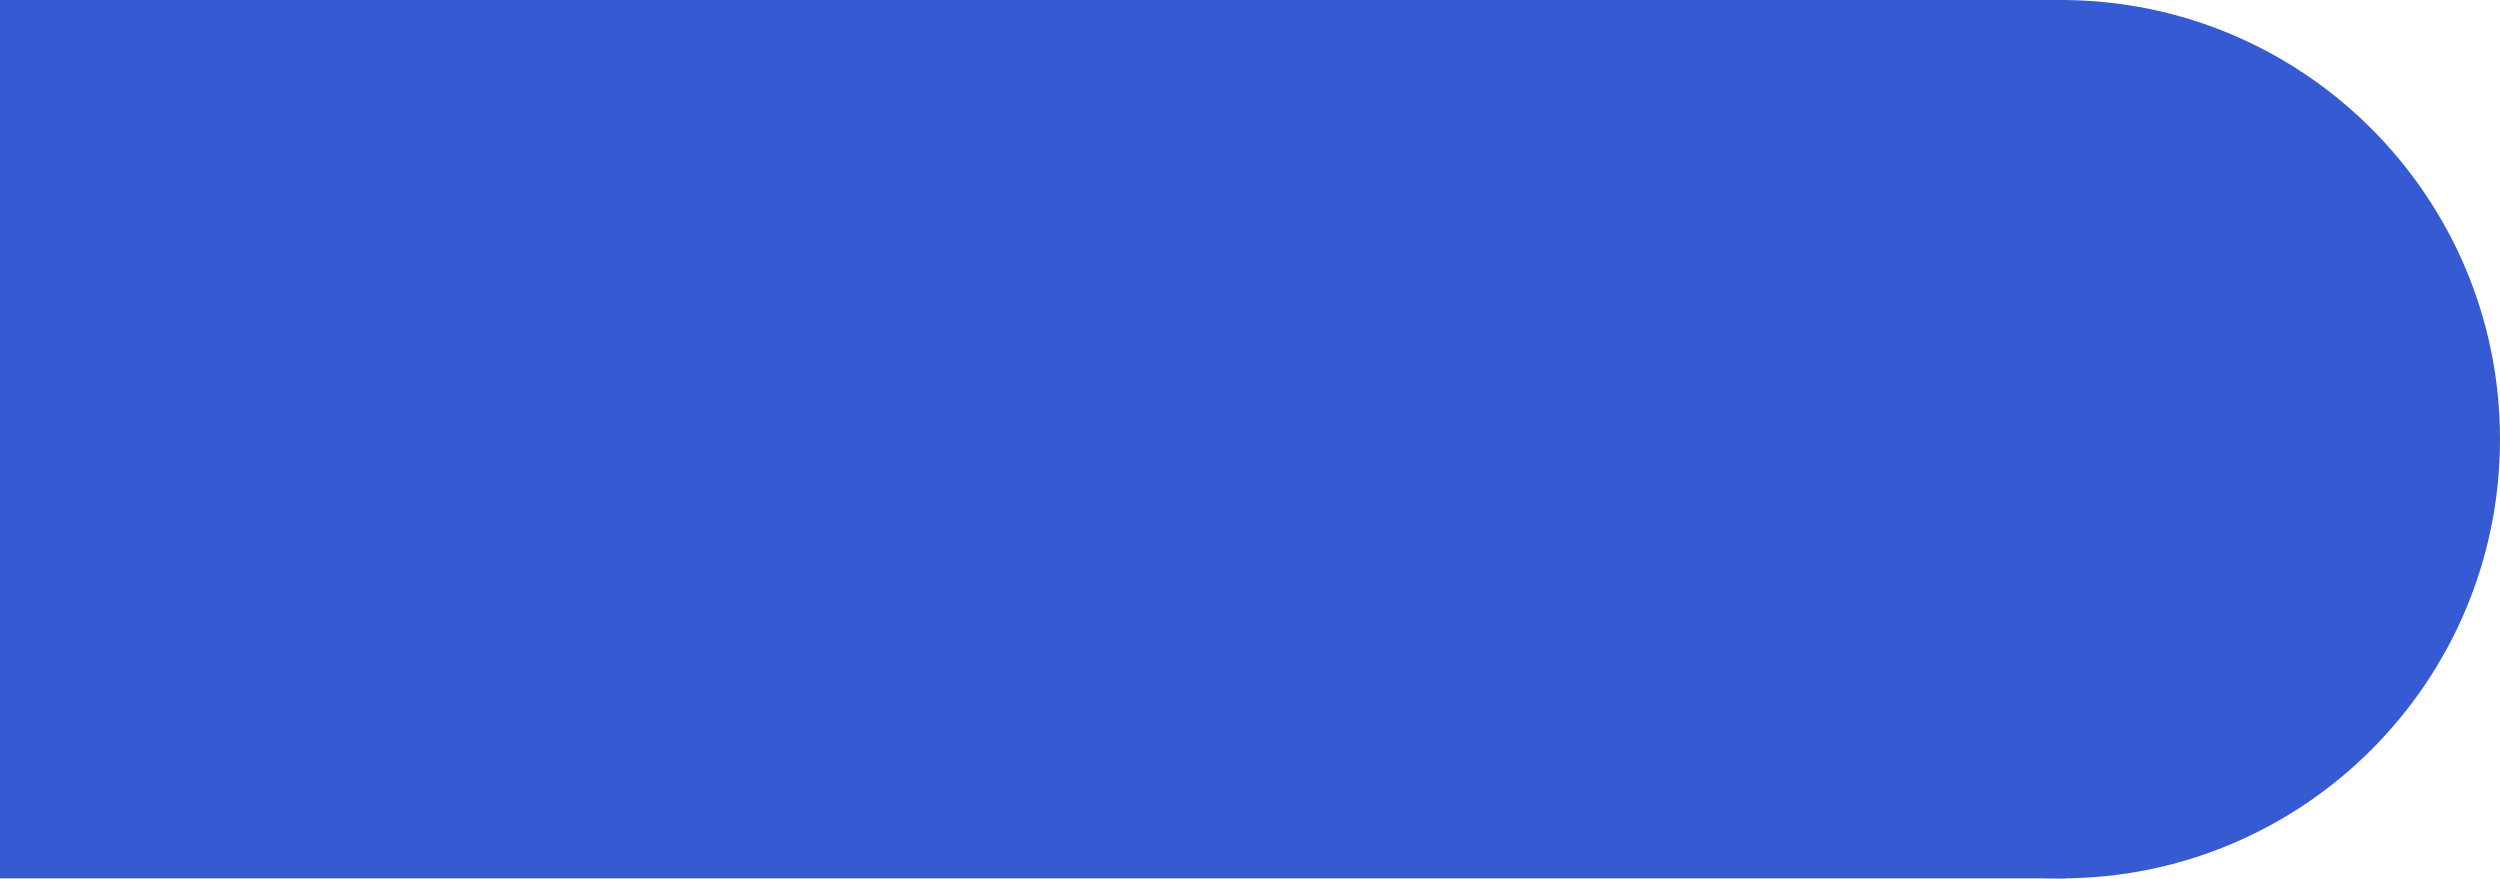
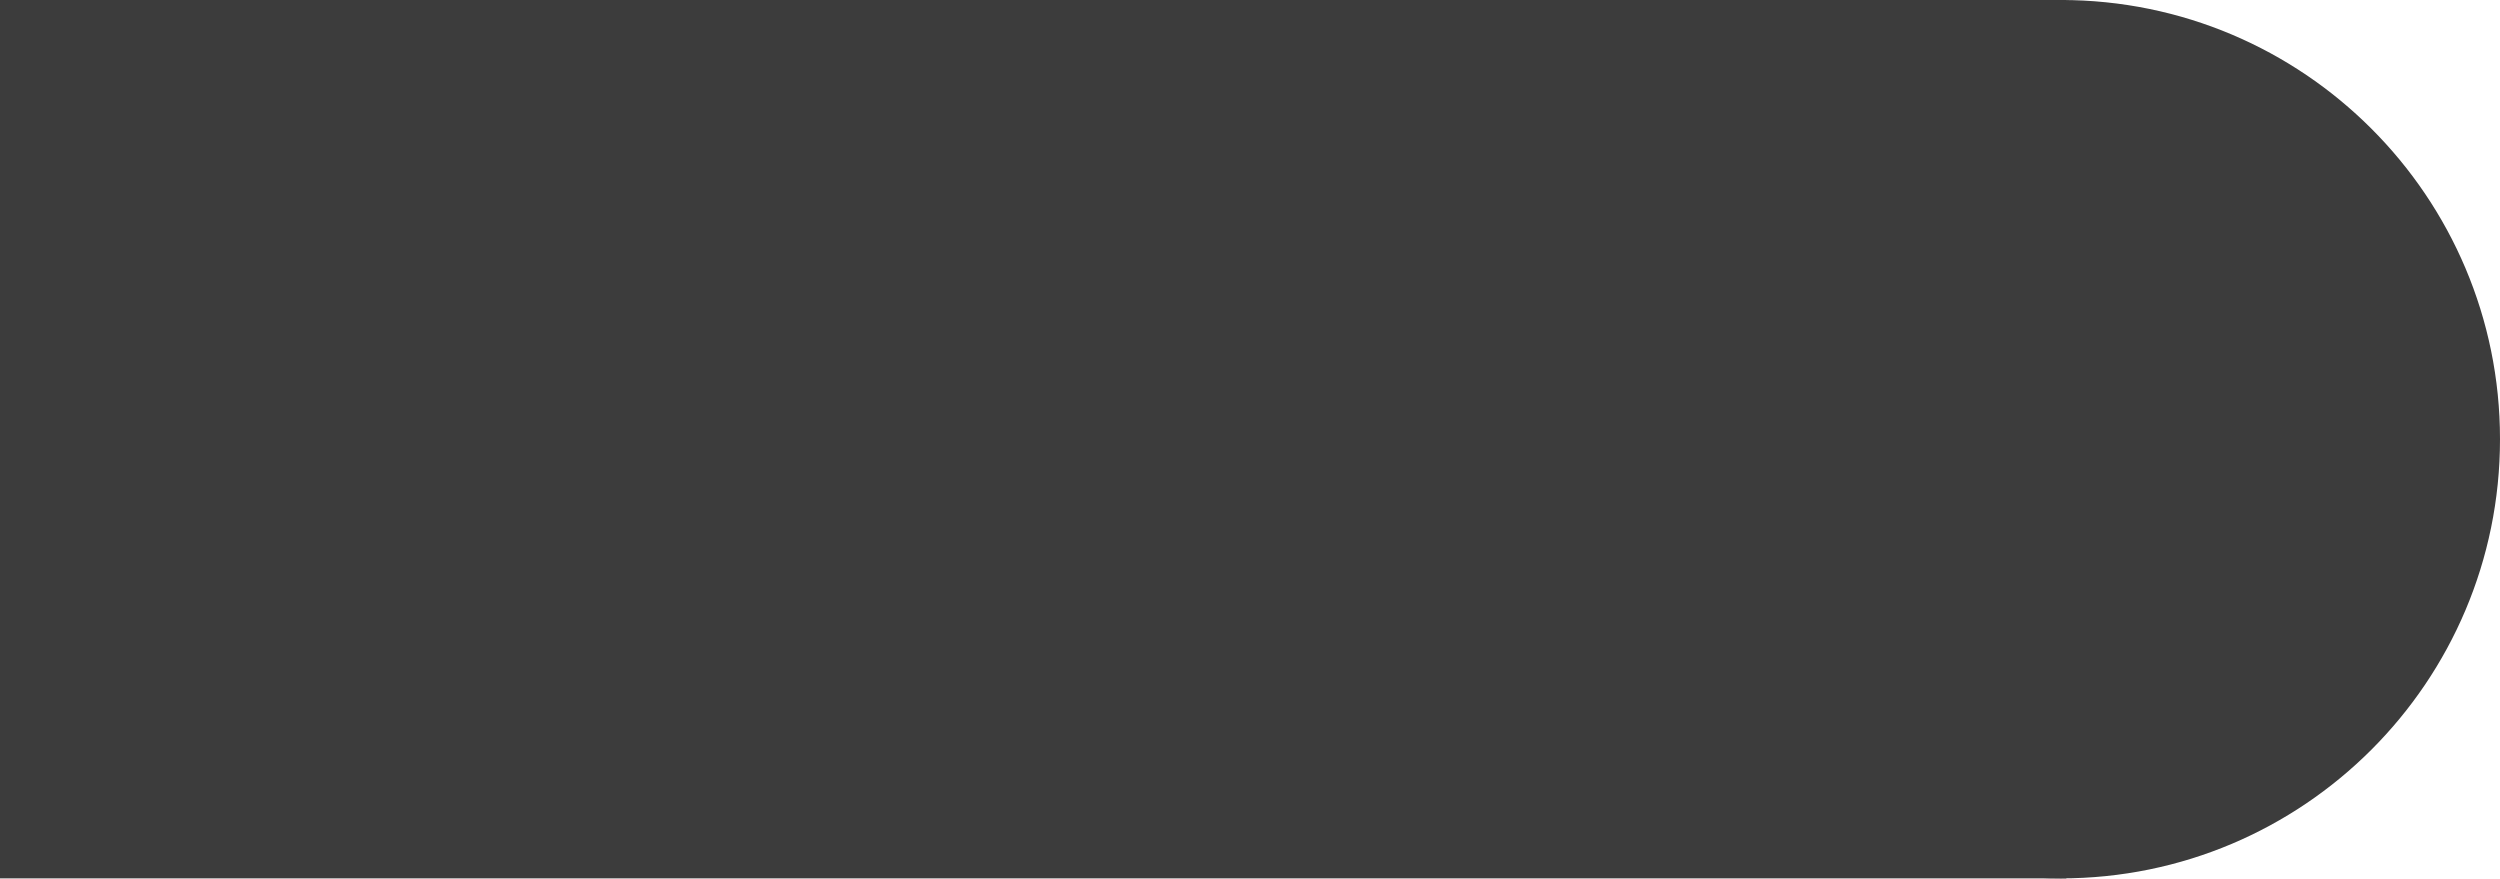
<svg xmlns="http://www.w3.org/2000/svg" width="1147" height="403" viewBox="0 0 1147 403" fill="none">
-   <circle cx="945.5" cy="201.5" r="201.5" fill="#365AD2" />
-   <rect width="948" height="403" fill="#365AD2" />
+   <circle cx="945.5" cy="201.5" r="201.5" fill="#3c3c3c" />
+   <rect width="948" height="403" fill="#3c3c3c" />
</svg>
